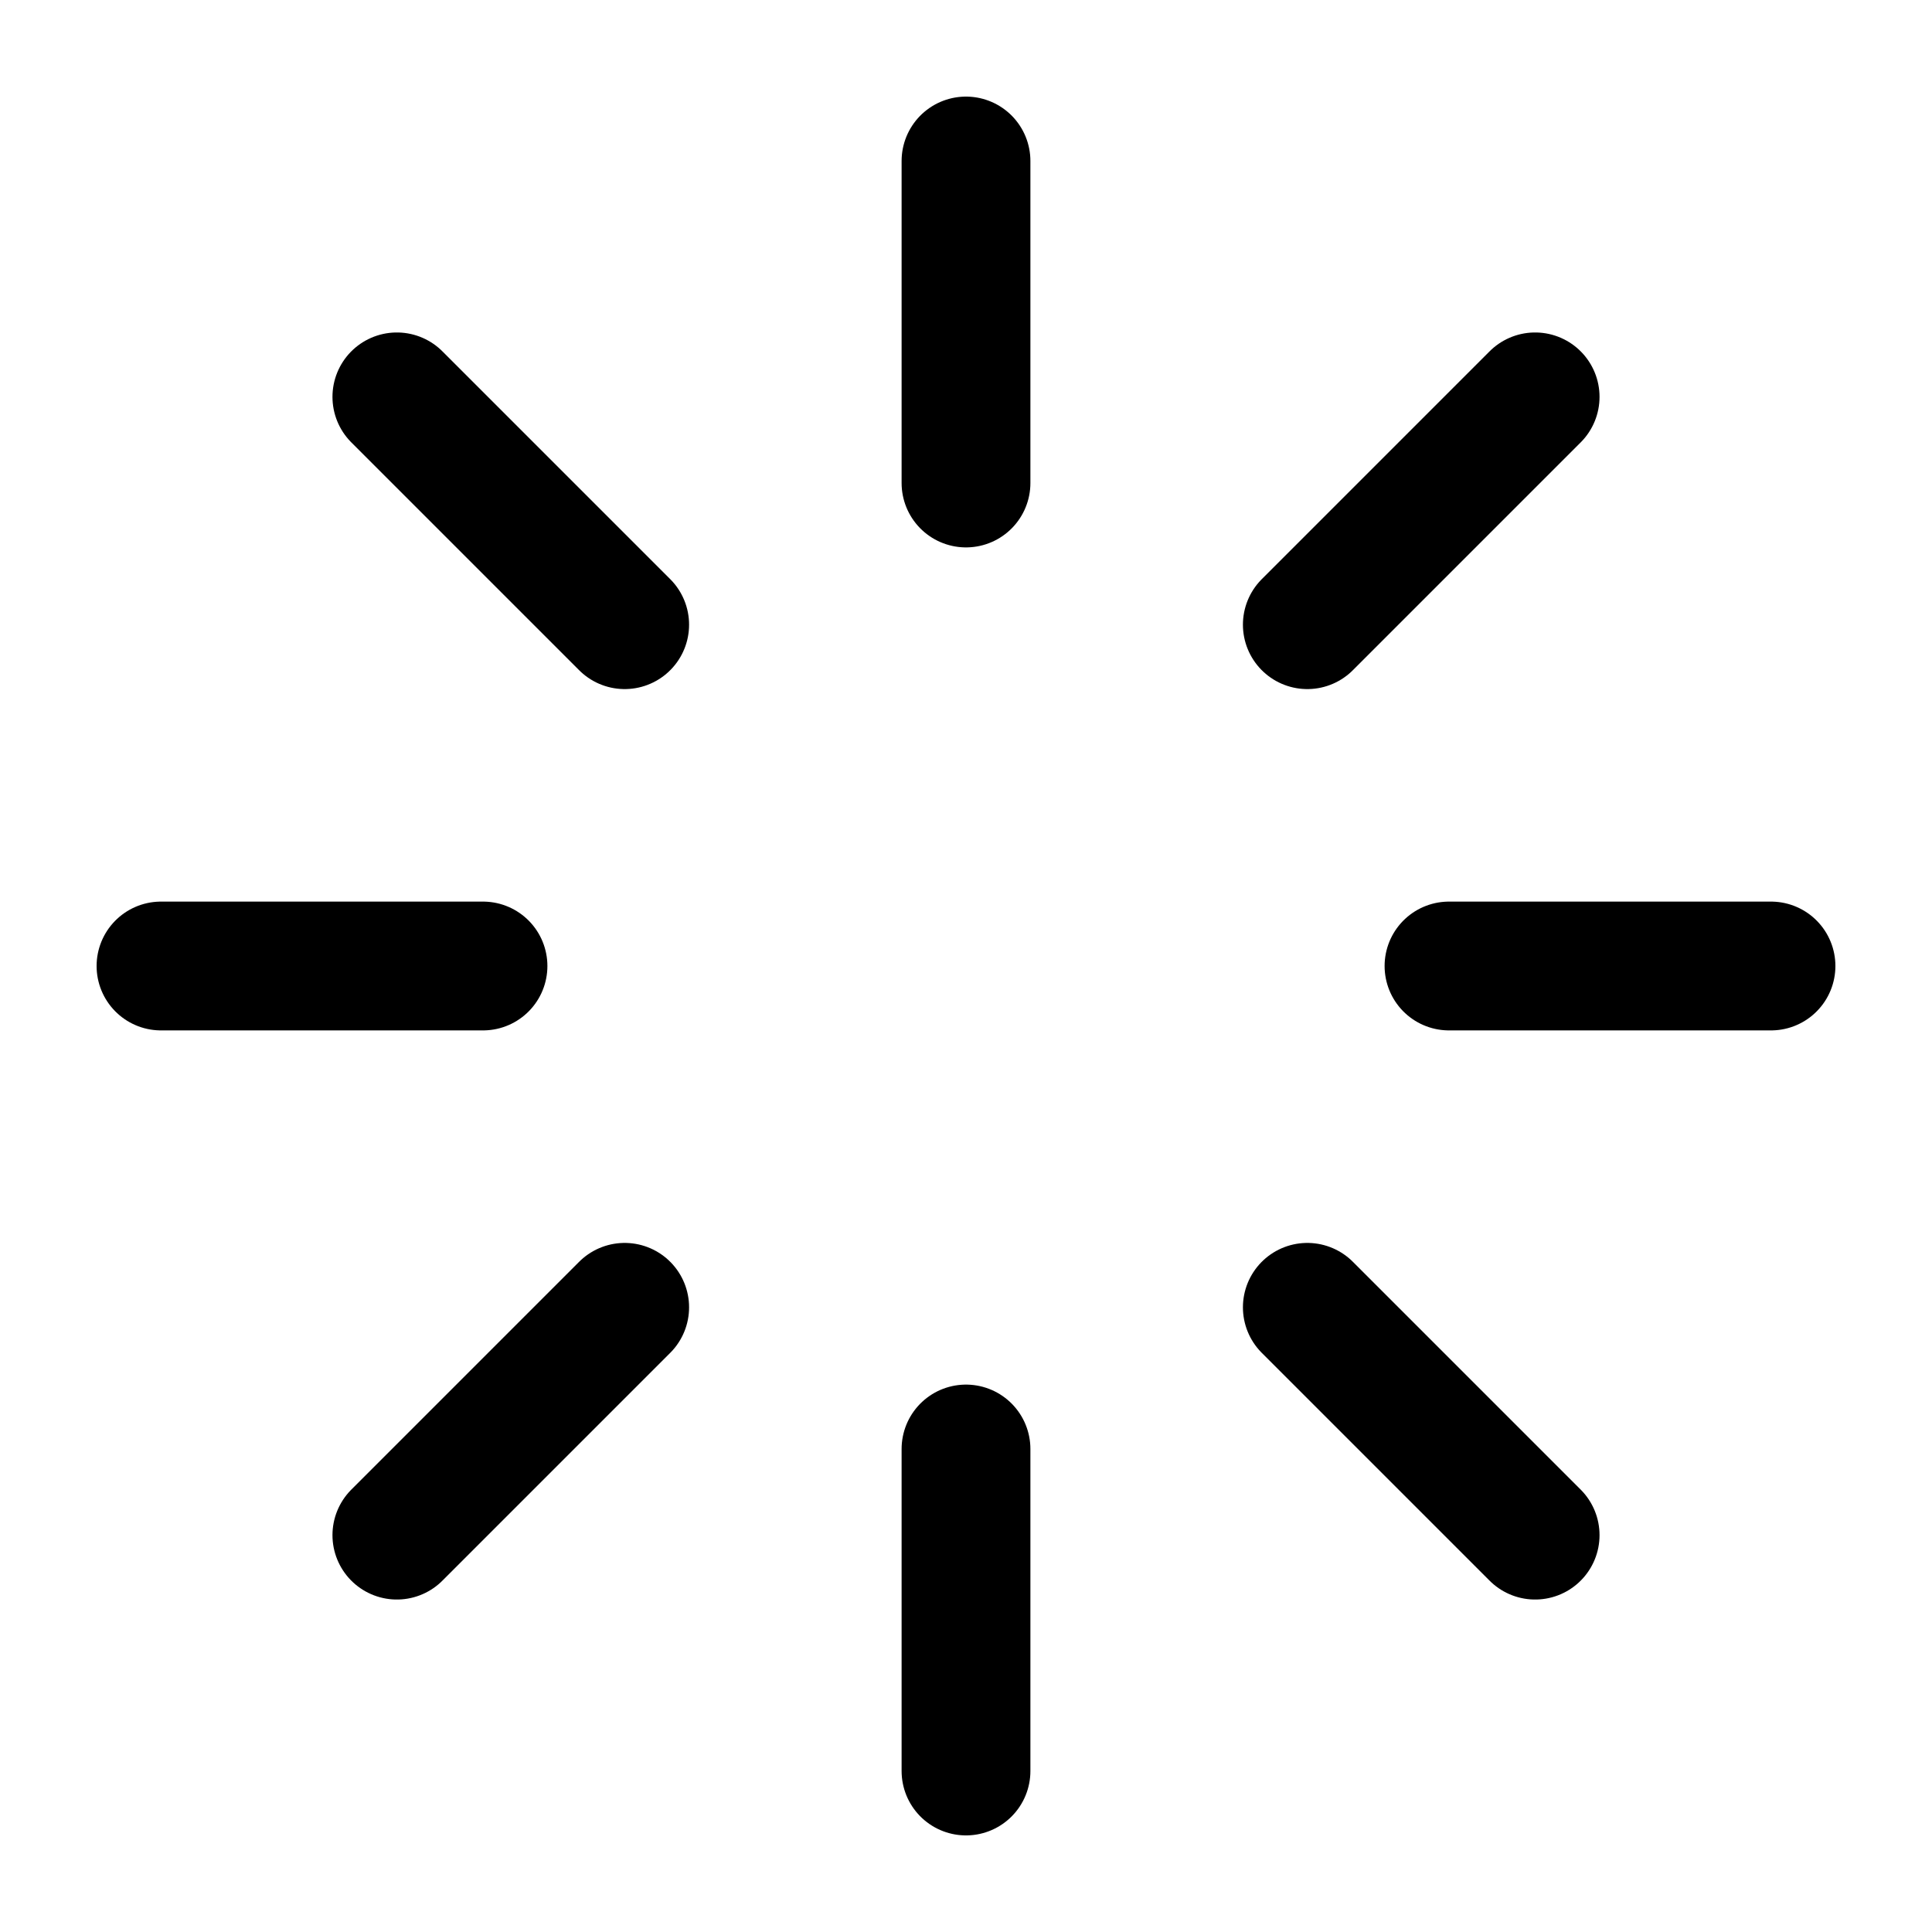
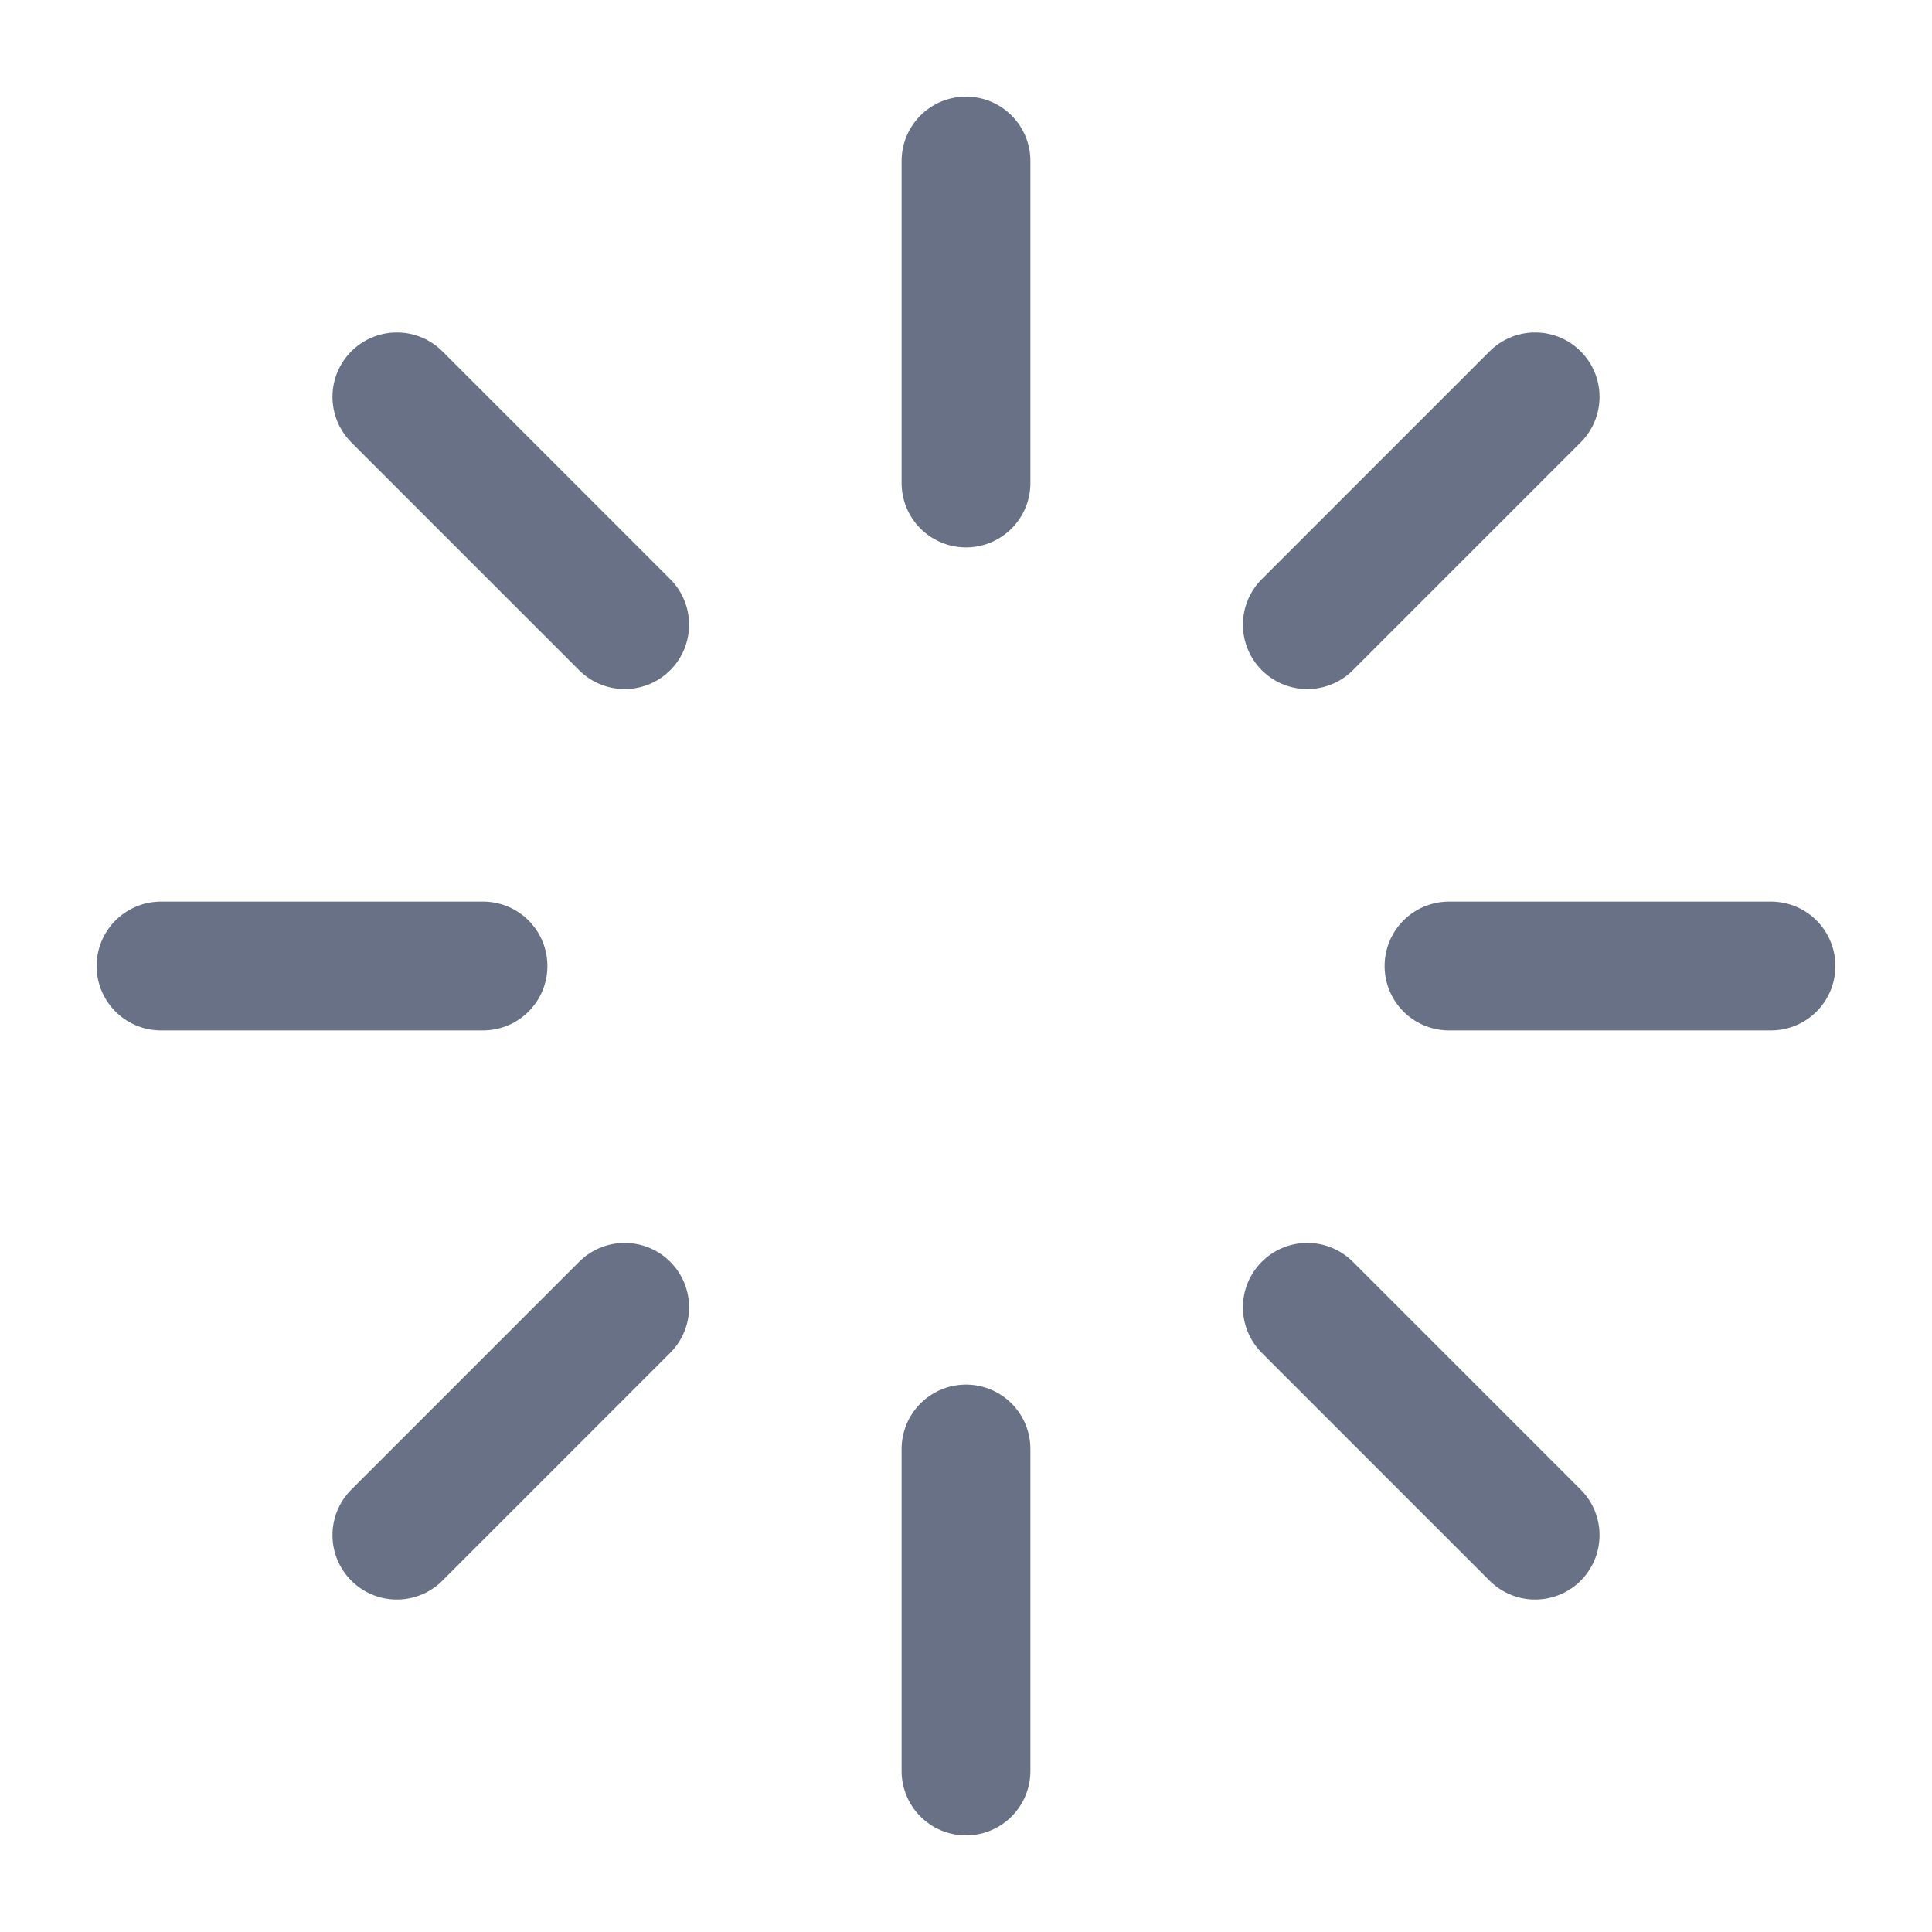
- <svg xmlns="http://www.w3.org/2000/svg" viewBox="0 0 24 24" fill="none" stroke="currentColor" stroke-width="1.6" stroke-linecap="round" stroke-linejoin="round">
+ <svg xmlns="http://www.w3.org/2000/svg" viewBox="0 0 24 24" fill="none" stroke="#697186" stroke-width="1.6" stroke-linecap="round" stroke-linejoin="round">
  <path d="M12 2v4" />
  <path d="M12 18v4" />
  <path d="M4.93 4.93l2.83 2.83" />
  <path d="M16.24 16.24l2.83 2.83" />
  <path d="M2 12h4" />
  <path d="M18 12h4" />
  <path d="M4.93 19.07l2.83-2.83" />
  <path d="M16.24 7.76l2.83-2.83" />
</svg>
